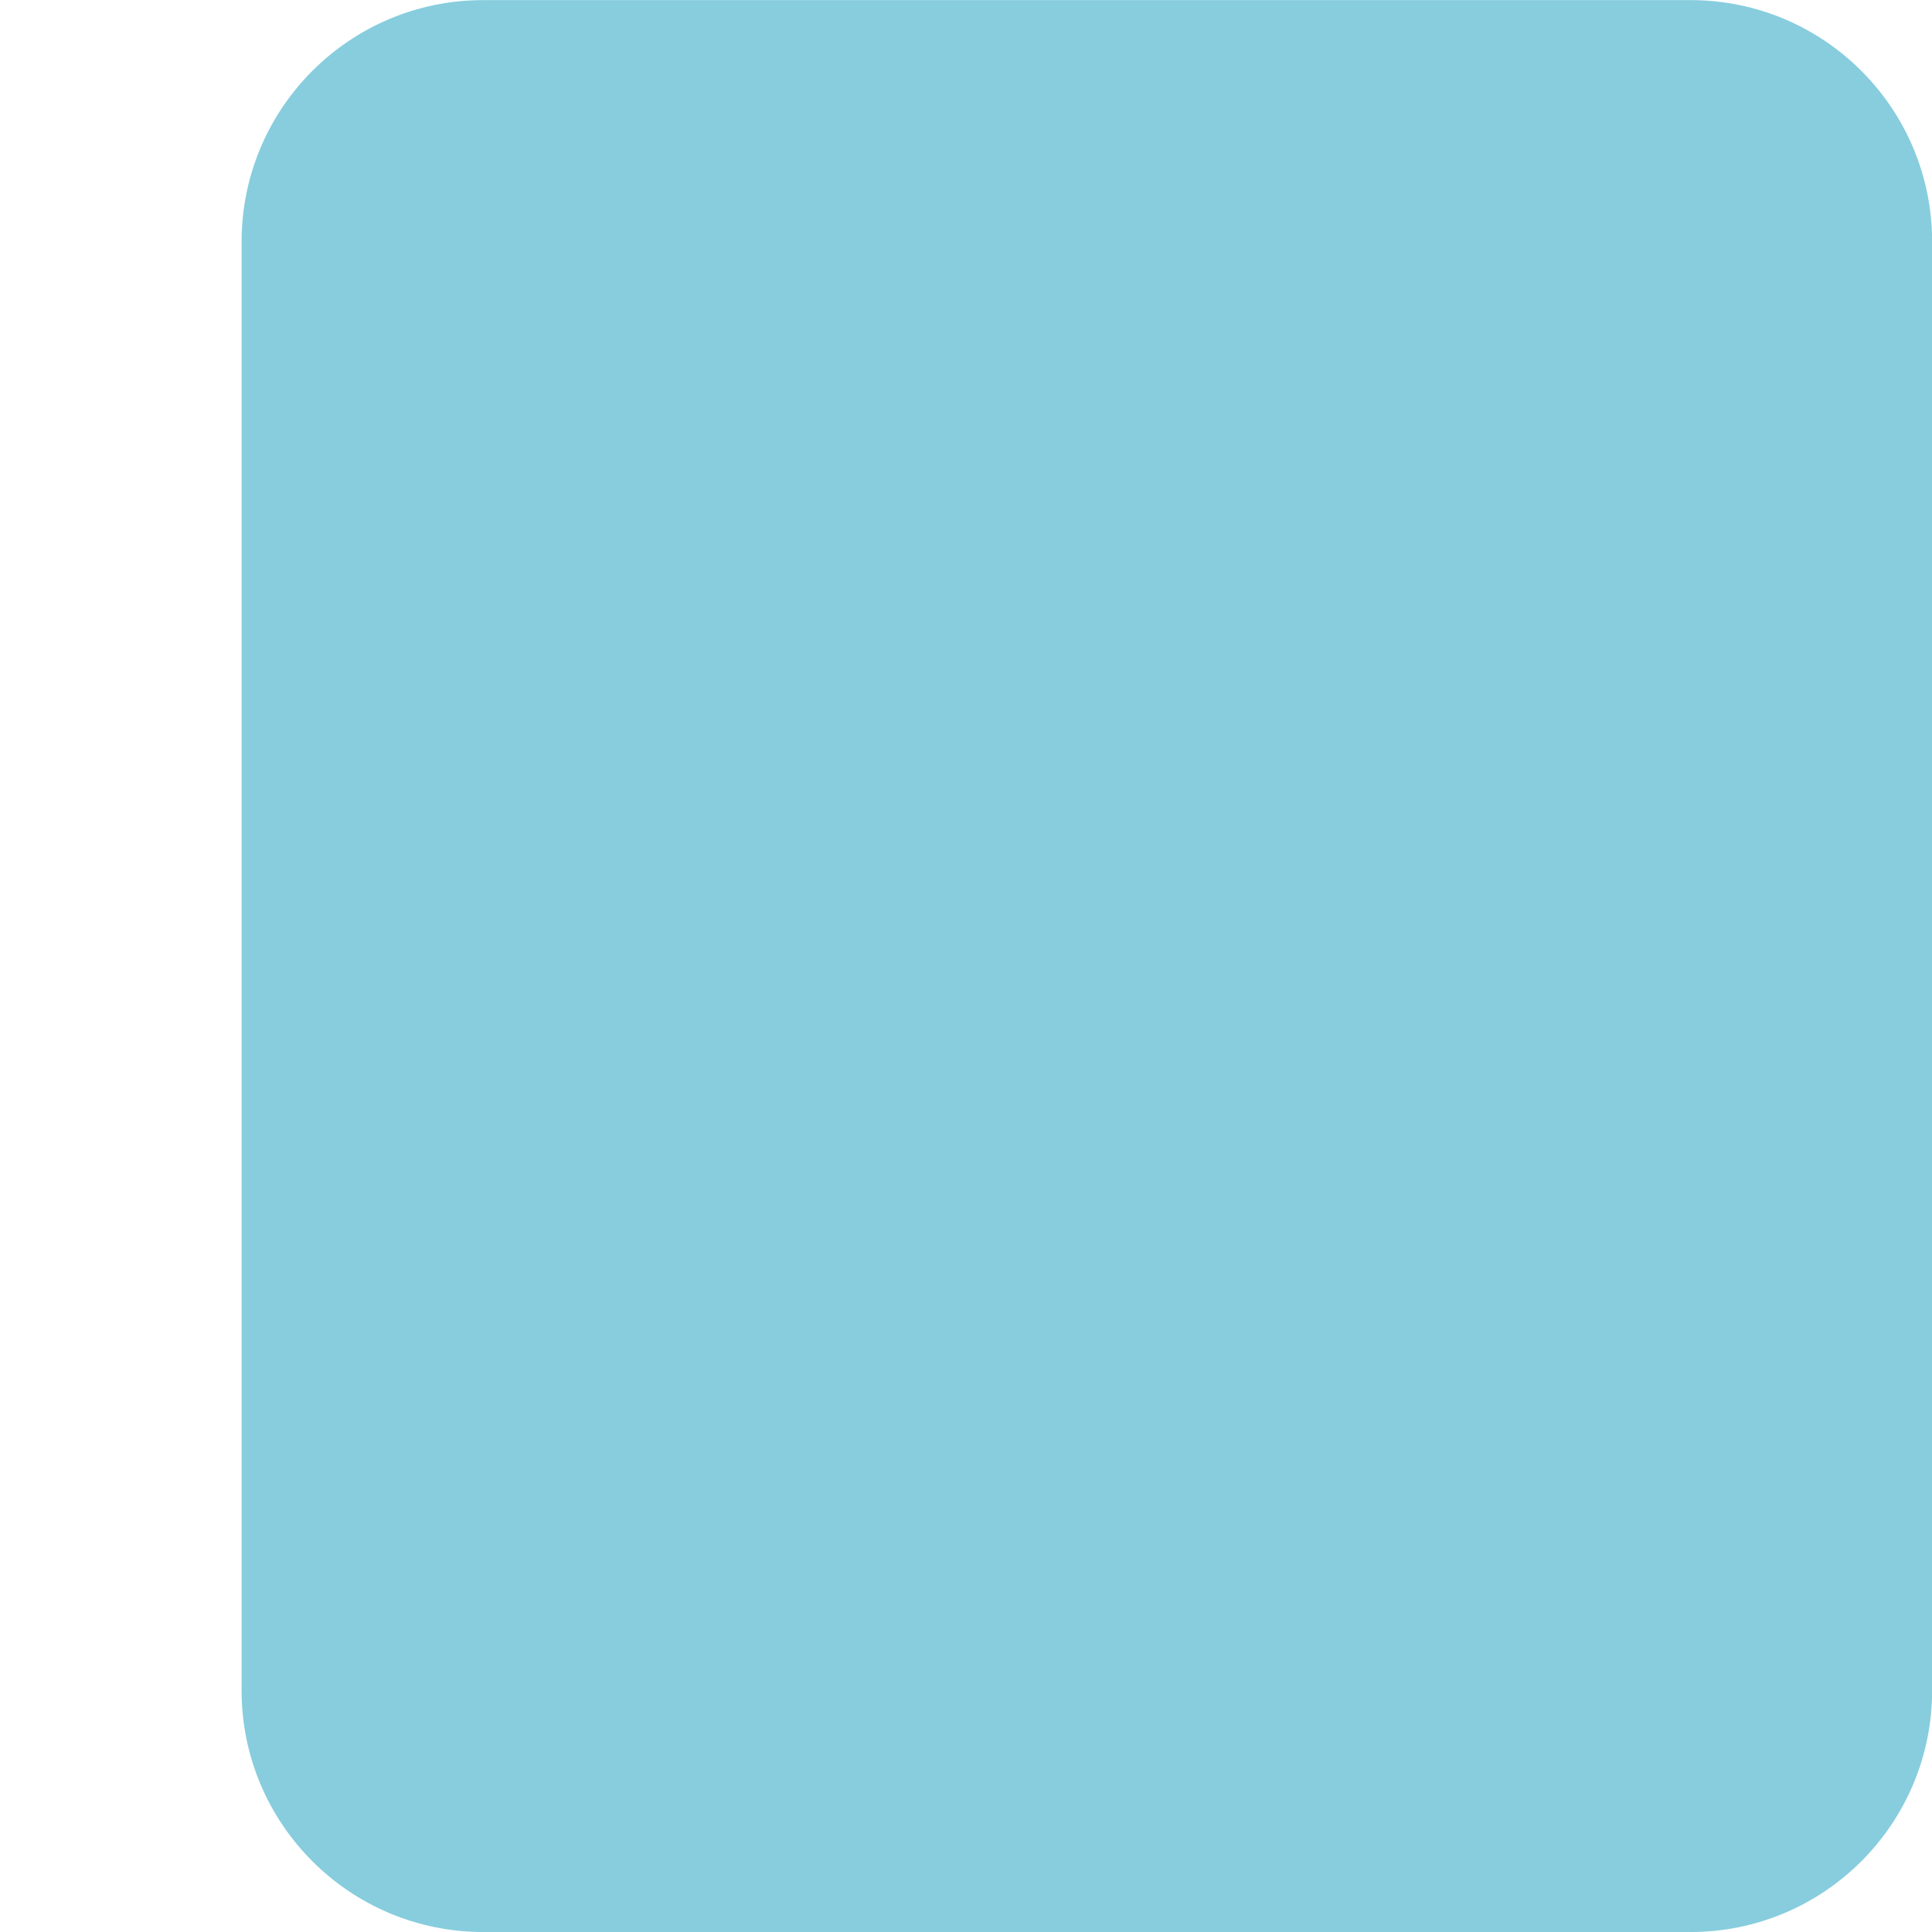
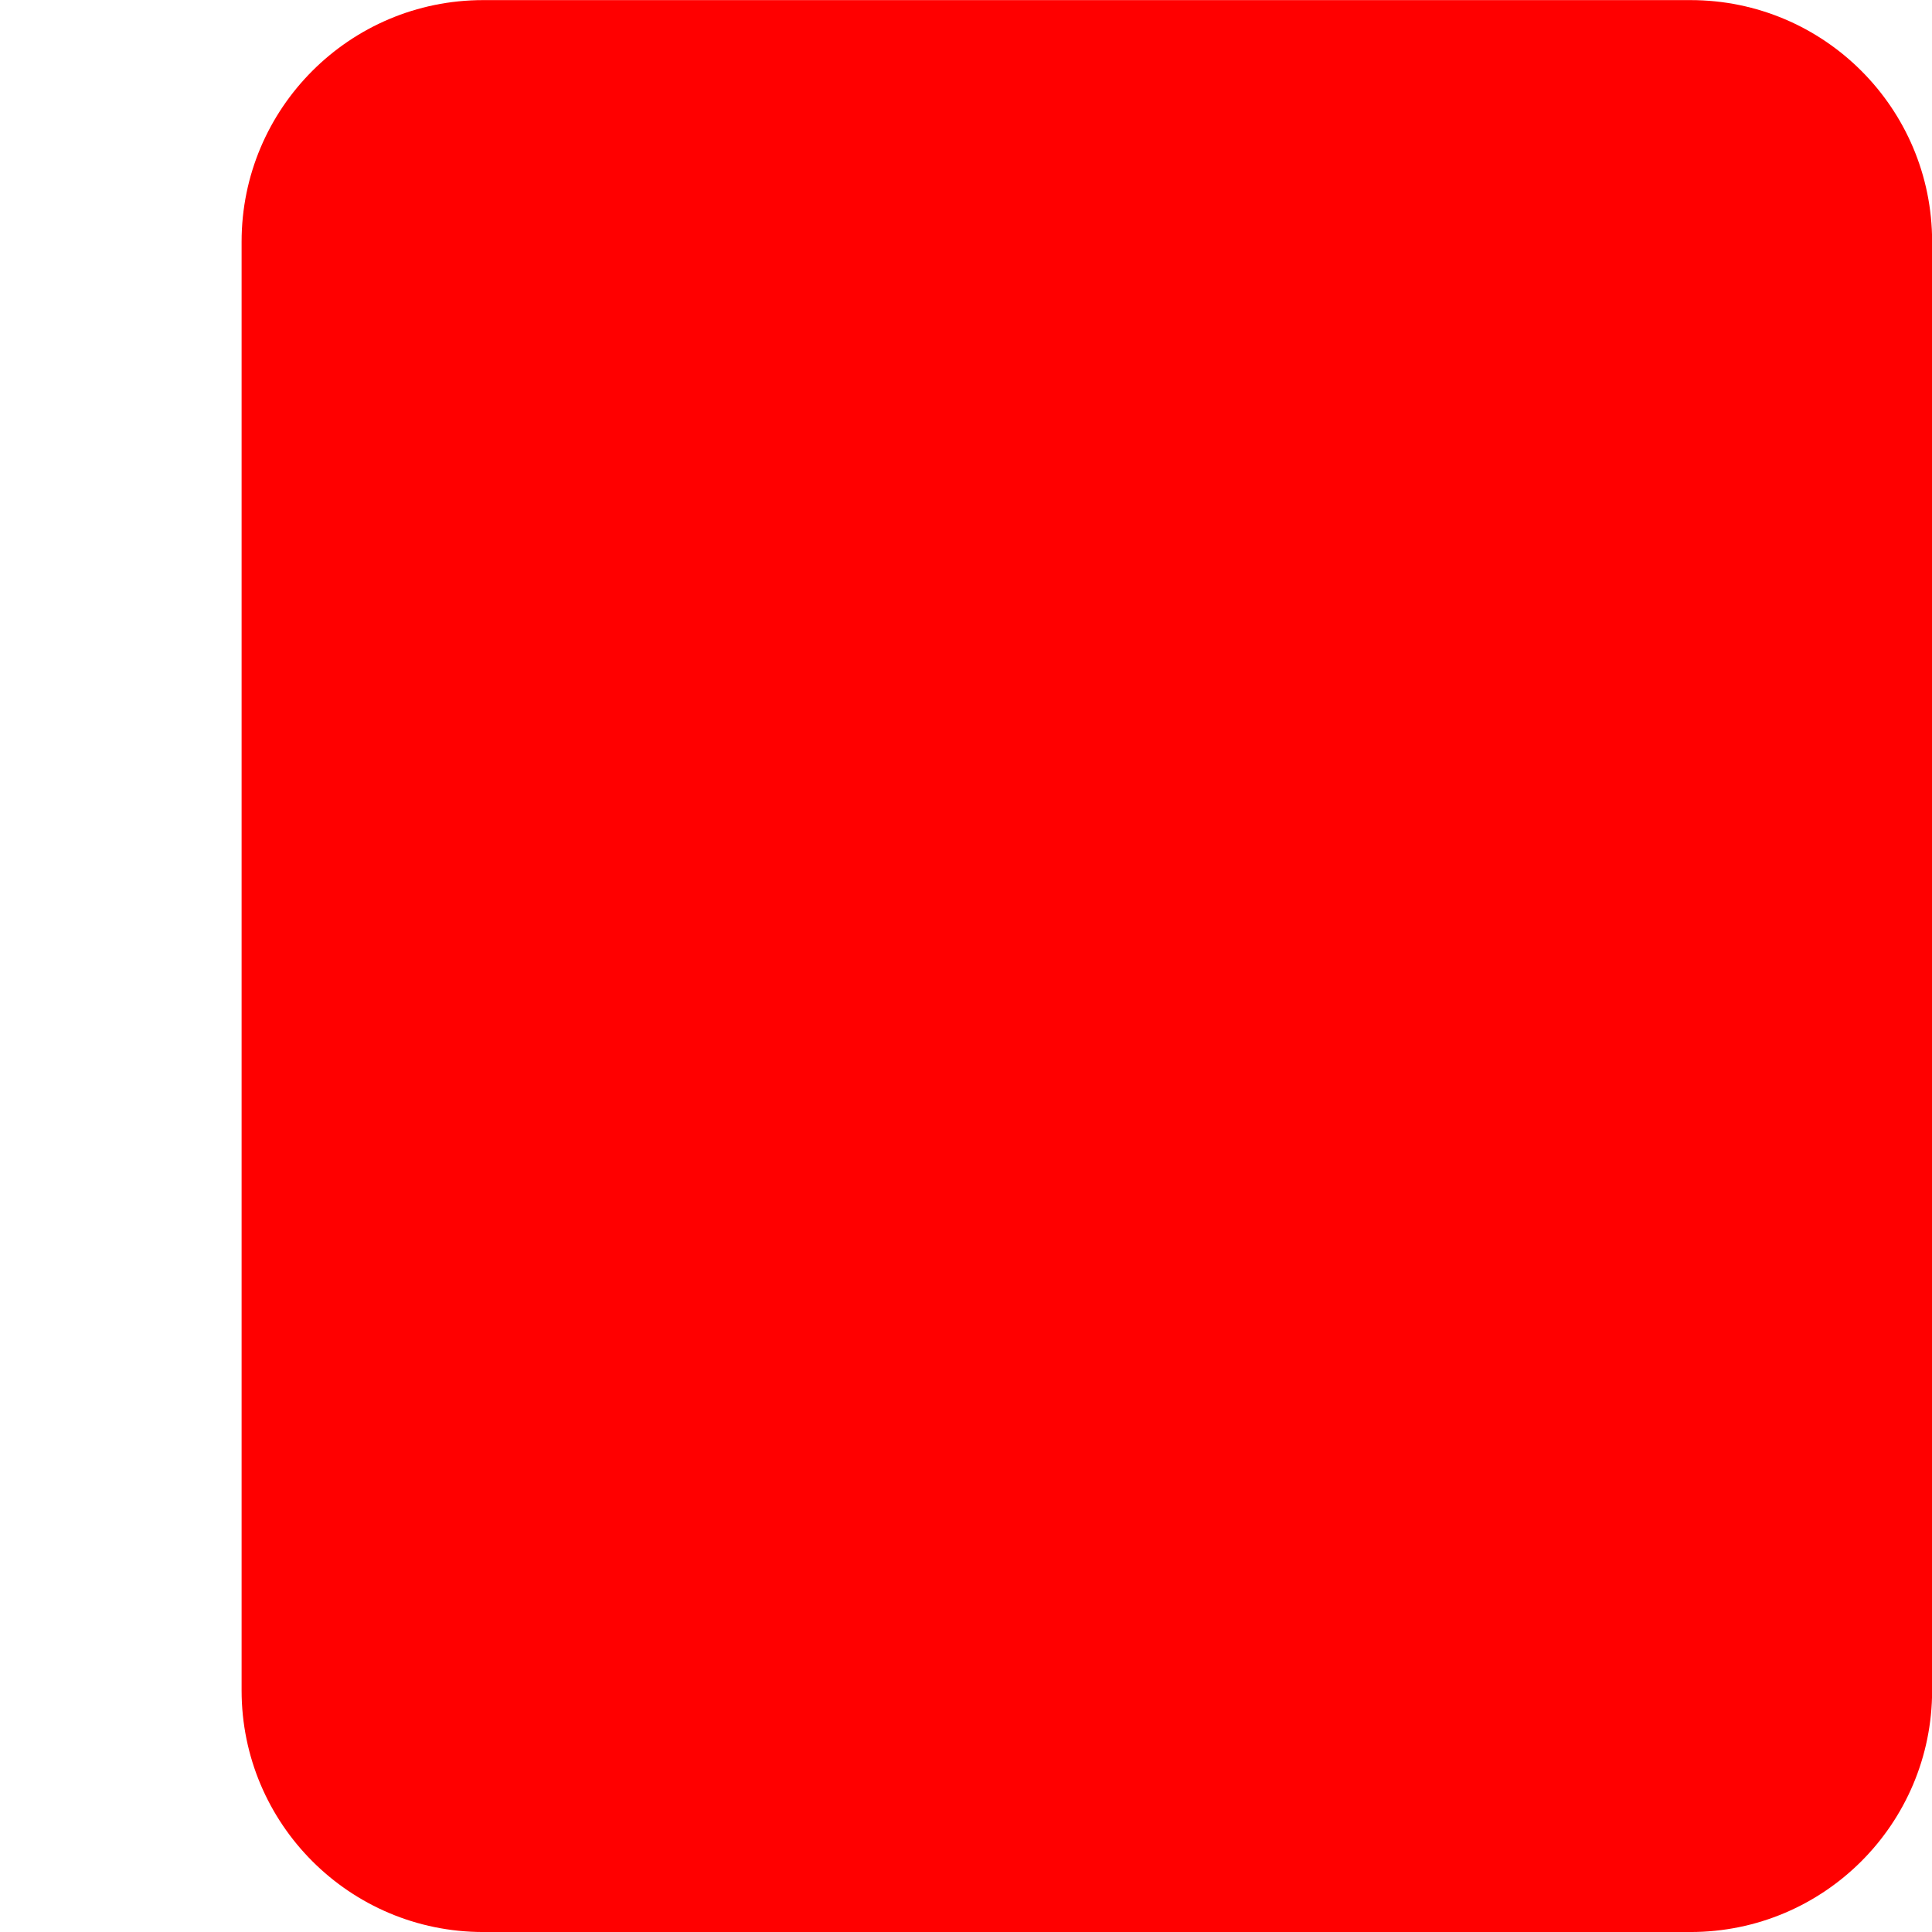
<svg xmlns="http://www.w3.org/2000/svg" xmlns:xlink="http://www.w3.org/1999/xlink" width="16" height="16" id="svg7355" version="1.1">
  <defs id="defs7357">
    <radialGradient xlink:href="#linearGradient36429" id="radialGradient7461" gradientUnits="userSpaceOnUse" gradientTransform="matrix(1.011539,0,0,0.5758211,-0.3926219,71.83807)" cx="47.429" cy="167.168" fx="47.429" fy="167.168" r="37" />
    <linearGradient id="linearGradient36429">
      <stop id="stop36431" offset="0" style="stop-color:#ffffff;stop-opacity:1;" />
      <stop id="stop36433" offset="1" style="stop-color:#ffffff;stop-opacity:0;" />
    </linearGradient>
    <radialGradient xlink:href="#linearGradient36471" id="radialGradient7463" gradientUnits="userSpaceOnUse" gradientTransform="matrix(1.189155,0,0,0.5551325,-9.281289,36.12653)" cx="49.067" cy="242.504" fx="49.067" fy="242.504" r="37.007" />
    <linearGradient id="linearGradient36471">
      <stop id="stop36473" offset="0" style="stop-color:#ffffff;stop-opacity:1;" />
      <stop id="stop36475" offset="1" style="stop-color:#ffffff;stop-opacity:0;" />
    </linearGradient>
    <radialGradient r="37.007" fy="242.504" fx="49.067" cy="242.504" cx="49.067" gradientTransform="matrix(1.189155,0,0,0.1525213,-9.281289,132.5277)" gradientUnits="userSpaceOnUse" id="radialGradient7488" xlink:href="#linearGradient36471" />
  </defs>
  <g id="layer1" transform="matrix(1.621328,0,0,1.621328,-431.6347,-376.5527)">
    <g style="display:inline" id="g30864" transform="translate(255.223,70.11809)">
-       <rect style="opacity:1;fill:#87cdde;fill-opacity:1;stroke:none" id="rect4145" width="8.635" height="9.868" x="12.234" y="162.132" ry="1.234" />
+       <rect style="opacity:1;fill:#ff0000;fill-opacity:1;stroke:none" id="rect4145" width="8.635" height="9.868" x="12.234" y="162.132" ry="1.234" />
    </g>
  </g>
</svg>
